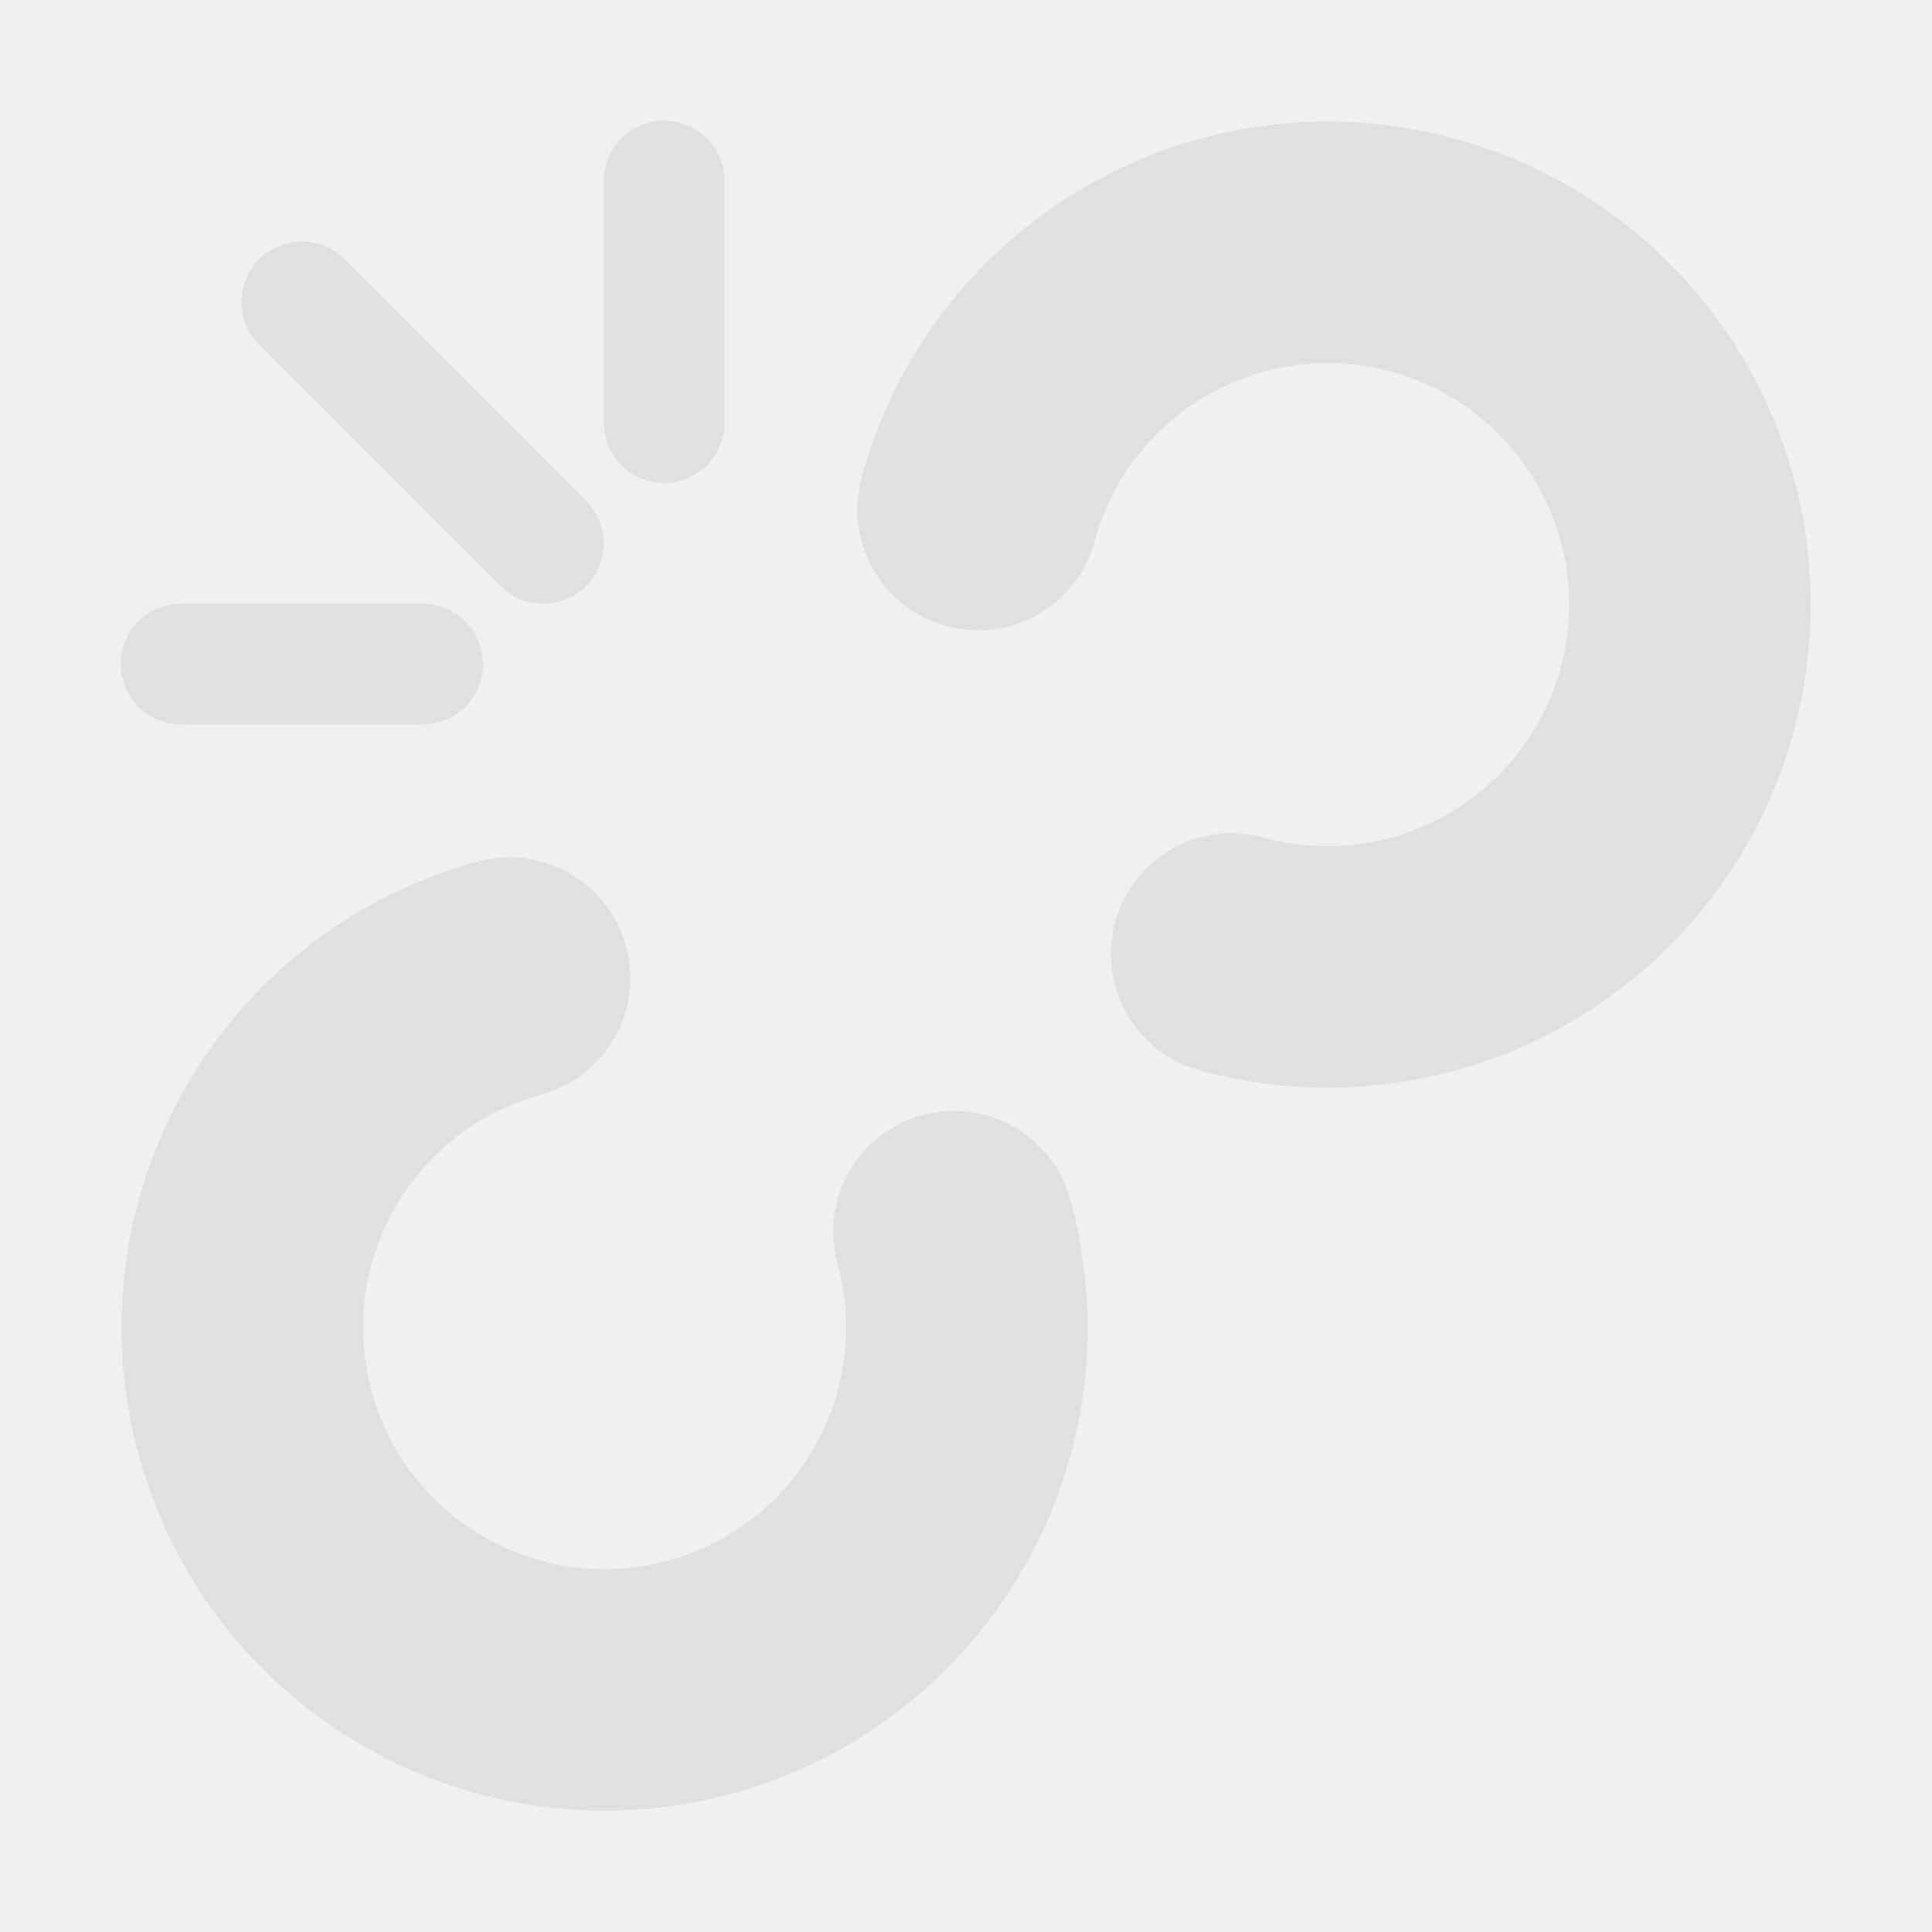
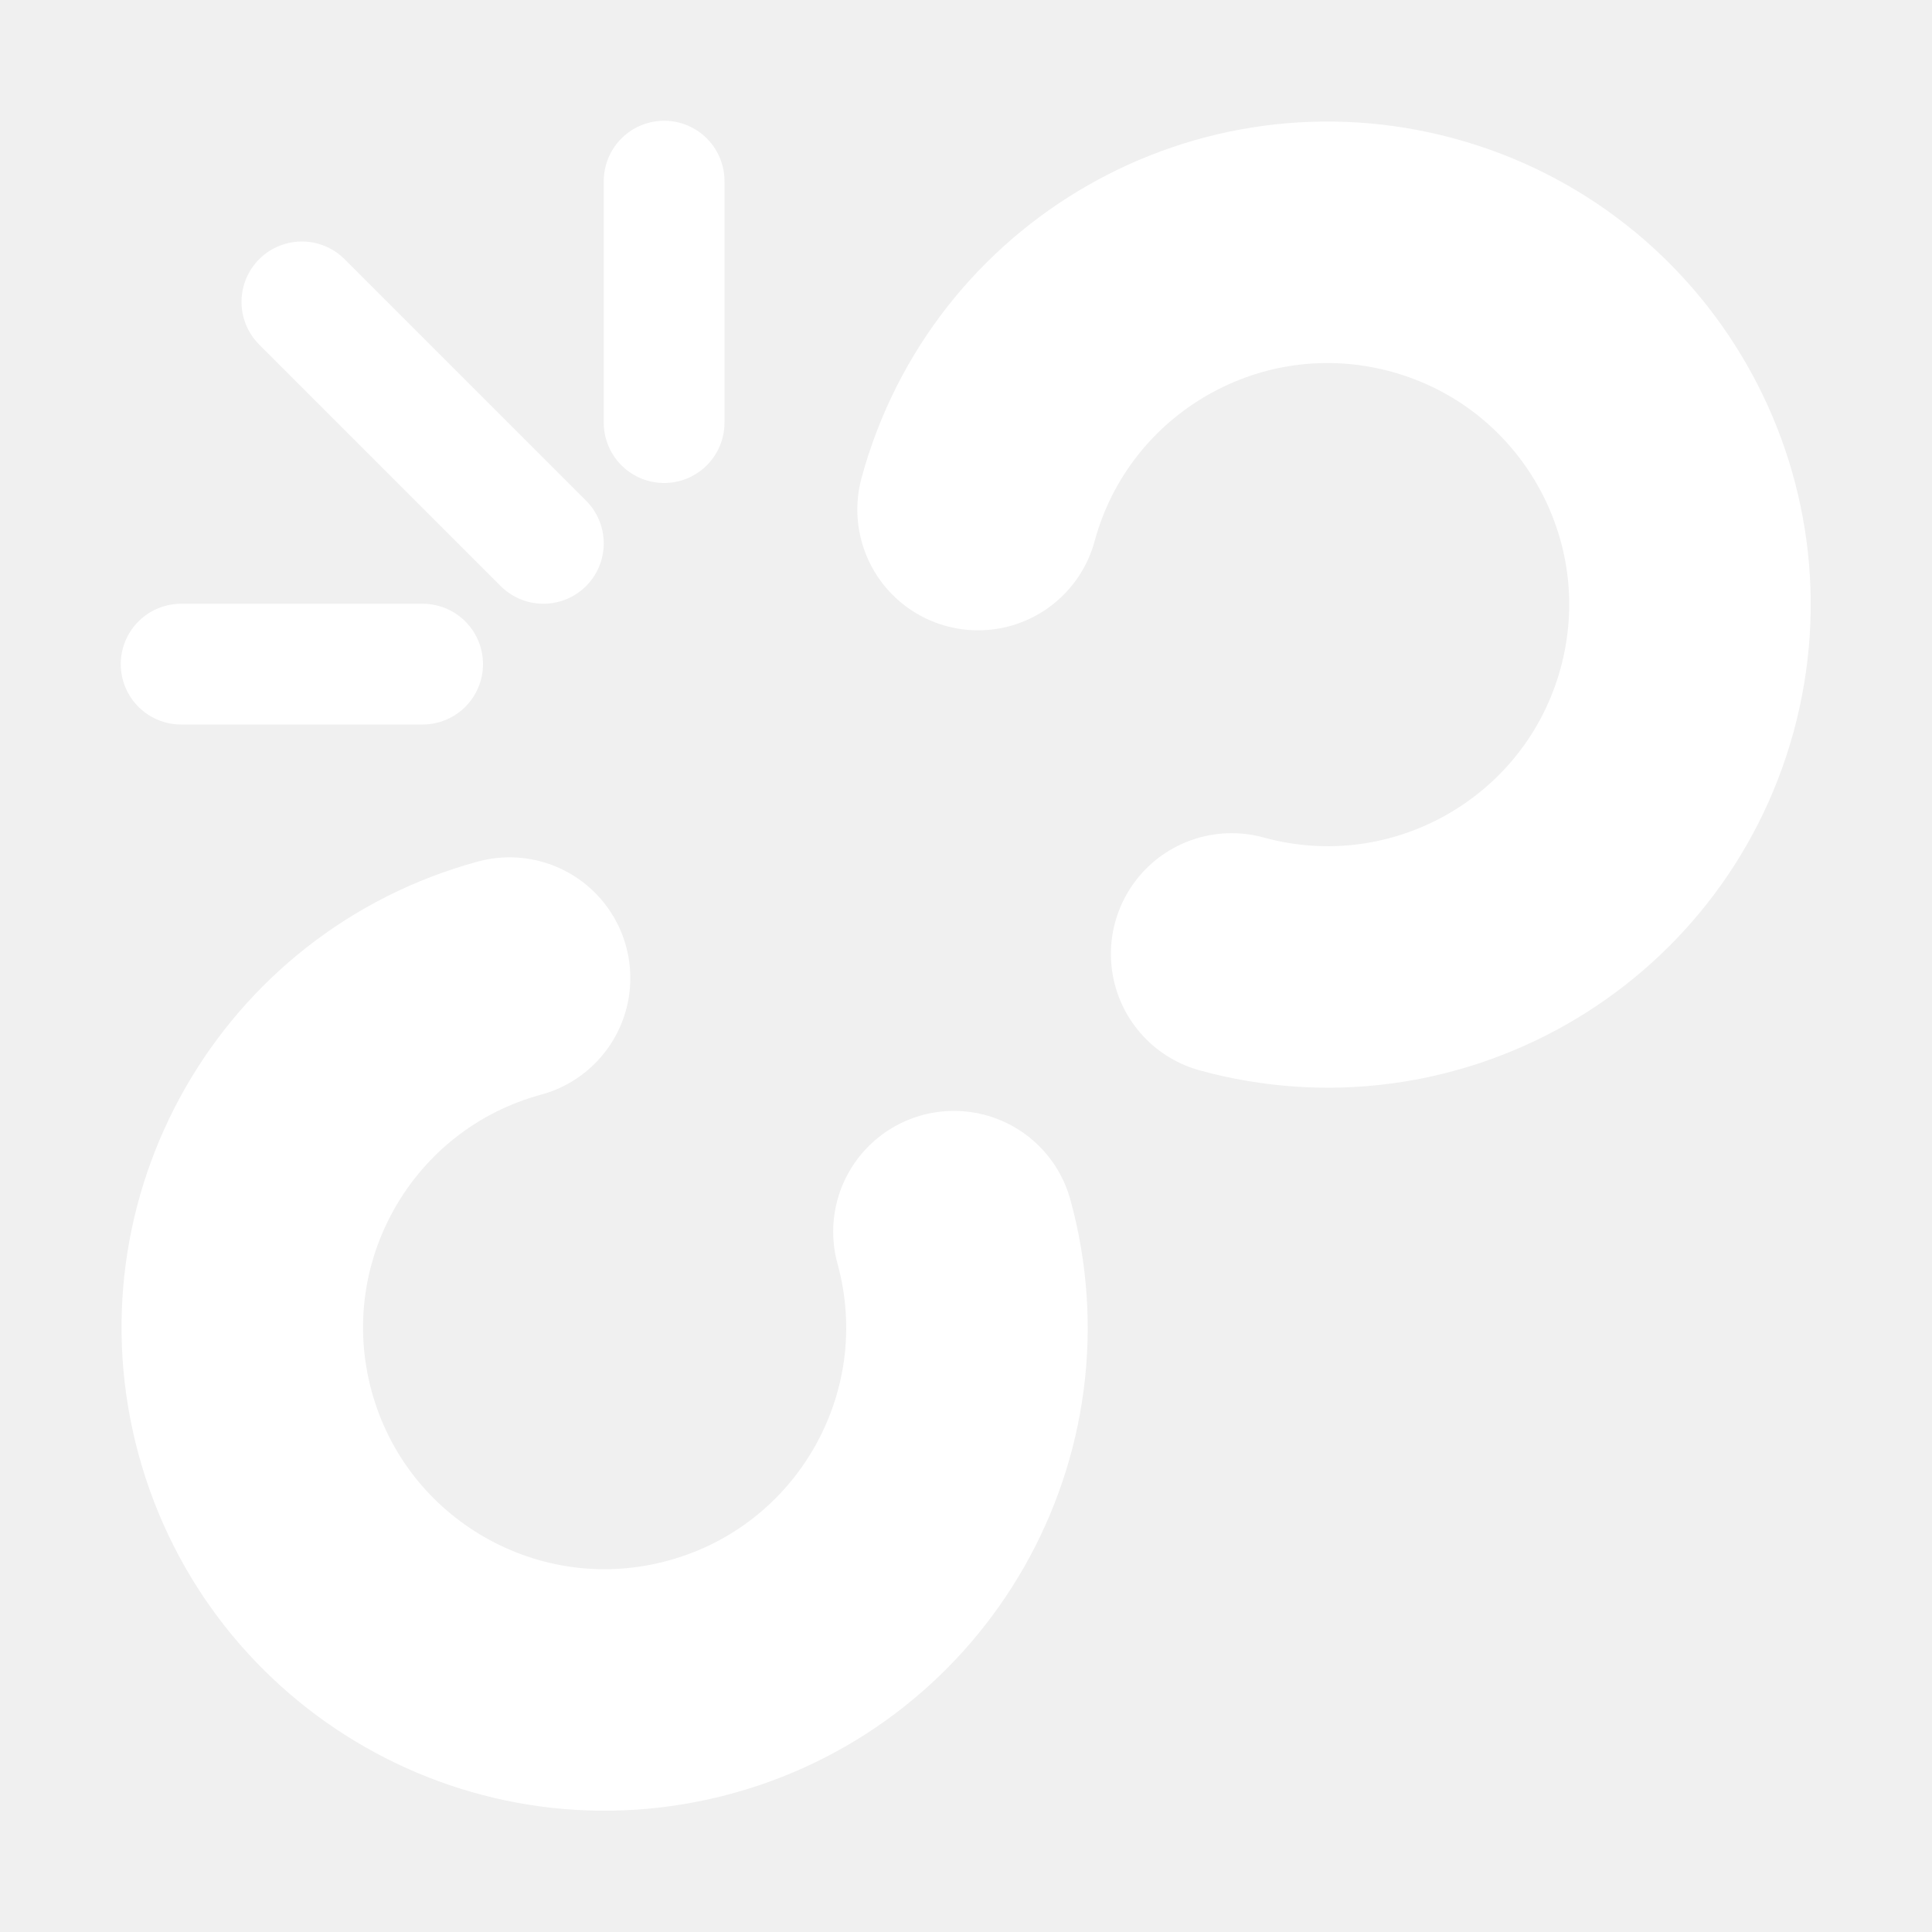
<svg xmlns="http://www.w3.org/2000/svg" viewBox="0 0 16 16" width="16" height="16">
-   <g fill="none" stroke="#e0e0e0" stroke-linecap="round">
+   <g fill="none" stroke="#ffffff" stroke-linecap="round">
    <path d="M4.22 8.1a3 3 0 1 0 3.68 2.1M8.1 4.22a3 3 0 1 1 2.1 3.68" stroke-width="2" />
    <path d="M3.5 5.5 h-2 M5.5 3.5 v-2 M4.5 4.5 l-2 -2" stroke-width="1" />
  </g>
</svg>
